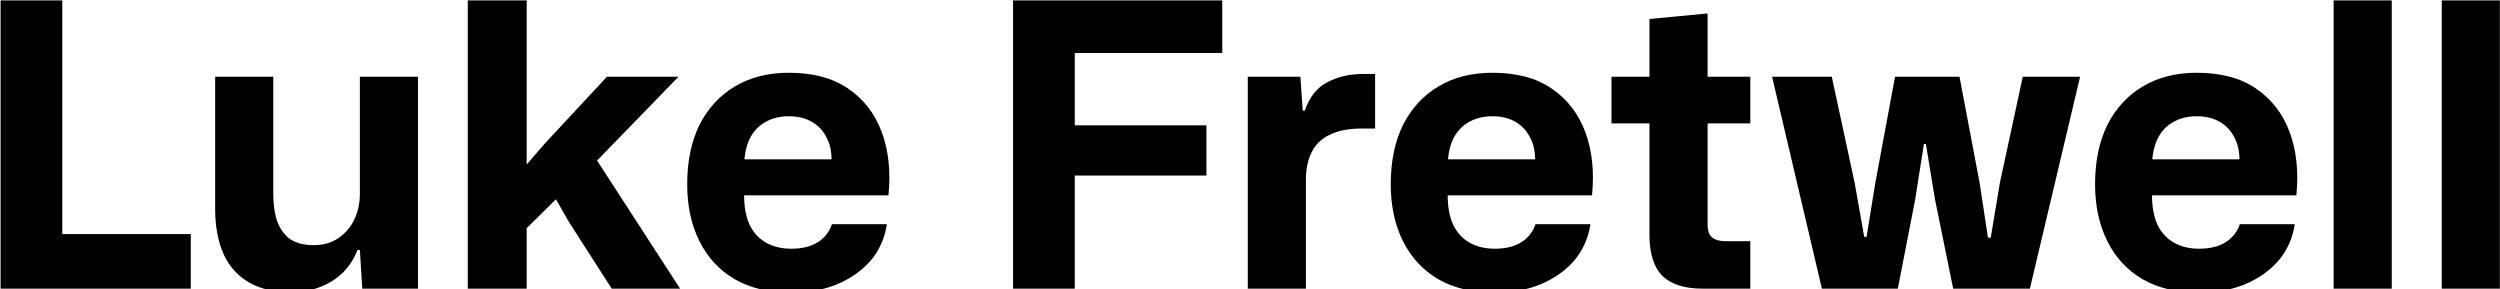
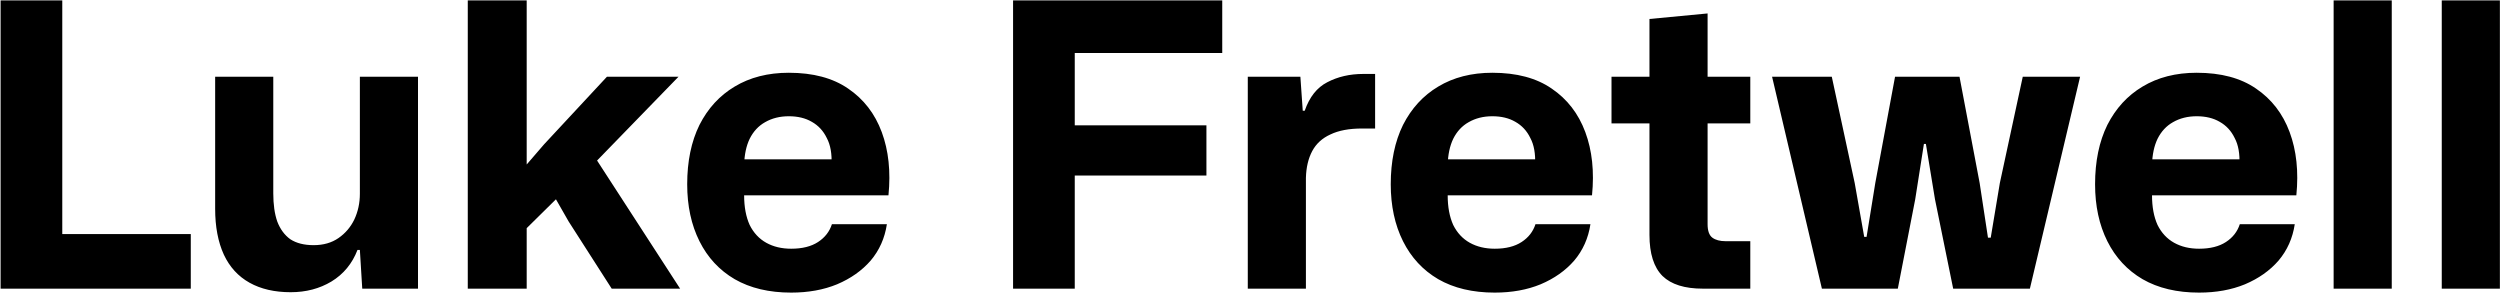
- <svg xmlns="http://www.w3.org/2000/svg" width="2529" height="292" viewBox="0 0 2529 292" fill="currentColor">
+ <svg xmlns="http://www.w3.org/2000/svg" width="2529" height="296" viewBox="0 0 2529 296" fill="currentColor">
  <path d="M0.6 292V0.4H63V247.2L53.8 236.8H193V292H0.6ZM294.047 295.6C277.78 295.6 263.914 292.4 252.447 286C240.98 279.6 232.314 270.133 226.447 257.6C220.58 244.8 217.647 229.333 217.647 211.2V77.6H276.447V195.6C276.447 206.8 277.78 216.267 280.447 224C283.38 231.733 287.78 237.733 293.647 242C299.78 246 307.647 248 317.247 248C327.114 248 335.514 245.6 342.447 240.8C349.38 236 354.714 229.733 358.447 222C362.18 214 364.047 205.333 364.047 196V77.6H422.847V292H366.447L364.047 252.8H361.647C356.314 266.667 347.514 277.333 335.247 284.8C323.247 292 309.514 295.6 294.047 295.6ZM473.2 292V0.4H532.8V166.4L550.4 146L614 77.6H686.4L604 162.4L688 292H618.8L575.2 224L562.4 201.6L532.8 230.8V292H473.2ZM800.366 296C777.966 296 758.899 291.467 743.166 282.4C727.699 273.333 715.832 260.533 707.566 244C699.299 227.467 695.166 208.267 695.166 186.4C695.166 163.2 699.299 143.2 707.566 126.4C716.099 109.6 727.966 96.667 743.166 87.6C758.632 78.267 776.899 73.6 797.966 73.6C822.499 73.6 842.499 78.933 857.966 89.6C873.699 100.267 885.032 114.933 891.966 133.6C898.899 152.267 901.166 173.6 898.766 197.6H752.766C752.766 209.333 754.632 219.333 758.366 227.6C762.366 235.6 767.966 241.6 775.166 245.6C782.366 249.6 790.766 251.6 800.366 251.6C811.566 251.6 820.632 249.333 827.566 244.8C834.499 240.267 839.166 234.267 841.566 226.8H897.166C895.032 240.933 889.566 253.2 880.766 263.6C871.966 273.733 860.632 281.733 846.766 287.6C833.166 293.2 817.699 296 800.366 296ZM752.766 166.8L747.566 161.2H846.766L841.166 166.8C841.699 155.6 840.099 146.533 836.366 139.6C832.899 132.4 827.832 126.933 821.166 123.2C814.766 119.467 807.032 117.6 797.966 117.6C788.899 117.6 780.899 119.6 773.966 123.6C767.299 127.333 762.099 132.933 758.366 140.4C754.899 147.6 753.032 156.4 752.766 166.8ZM1024.82 292V0.4H1236.42V53.6H1076.82L1087.22 43.2V292H1024.82ZM1071.22 177.6V126.8H1220.42V177.6H1071.22ZM1262.26 292V77.6H1315.46L1317.86 112H1319.86C1324.66 98.133 1332.26 88.533 1342.66 83.2C1353.33 77.6 1365.46 74.8 1379.06 74.8C1381.46 74.8 1383.6 74.8 1385.46 74.8C1387.33 74.8 1389.2 74.8 1391.06 74.8V130C1389.73 130 1387.86 130 1385.46 130C1383.06 130 1380.53 130 1377.86 130C1364.8 130 1354.13 132 1345.86 136C1337.6 139.733 1331.46 145.333 1327.46 152.8C1323.46 160.267 1321.33 169.333 1321.06 180V292H1262.26ZM1512.08 296C1489.68 296 1470.62 291.467 1454.88 282.4C1439.42 273.333 1427.55 260.533 1419.28 244C1411.02 227.467 1406.88 208.267 1406.88 186.4C1406.88 163.2 1411.02 143.2 1419.28 126.4C1427.82 109.6 1439.68 96.667 1454.88 87.6C1470.35 78.267 1488.62 73.6 1509.68 73.6C1534.22 73.6 1554.22 78.933 1569.68 89.6C1585.42 100.267 1596.75 114.933 1603.68 133.6C1610.62 152.267 1612.88 173.6 1610.48 197.6H1464.48C1464.48 209.333 1466.35 219.333 1470.08 227.6C1474.08 235.6 1479.68 241.6 1486.88 245.6C1494.08 249.6 1502.48 251.6 1512.08 251.6C1523.28 251.6 1532.35 249.333 1539.28 244.8C1546.22 240.267 1550.88 234.267 1553.28 226.8H1608.88C1606.75 240.933 1601.28 253.2 1592.48 263.6C1583.68 273.733 1572.35 281.733 1558.48 287.6C1544.88 293.2 1529.42 296 1512.08 296ZM1464.48 166.8L1459.28 161.2H1558.48L1552.88 166.8C1553.42 155.6 1551.82 146.533 1548.08 139.6C1544.62 132.4 1539.55 126.933 1532.88 123.2C1526.48 119.467 1518.75 117.6 1509.68 117.6C1500.62 117.6 1492.62 119.6 1485.68 123.6C1479.02 127.333 1473.82 132.933 1470.08 140.4C1466.62 147.6 1464.75 156.4 1464.48 166.8ZM1722.6 292C1704.2 292 1690.6 287.733 1681.8 279.2C1673 270.4 1668.6 256.533 1668.6 237.6V124.8H1630.2V77.6H1668.6V19.2L1727.4 13.6V77.6H1770.6V124.8H1727.4V226.8C1727.4 233.467 1729 238 1732.2 240.4C1735.4 242.8 1739.93 244 1745.8 244H1770.6V292H1722.6ZM1843.03 292L1792.63 77.6H1853.03L1876.23 185.2L1885.83 239.6H1888.23L1897.03 185.2L1917.03 77.6H1982.23L2002.63 185.2L2011.03 240.4H2013.83L2023.03 185.2L2046.23 77.6H2104.23L2053.43 292H1975.83L1957.43 201.6L1948.23 145.6H1946.23L1937.43 201.6L1919.83 292H1843.03ZM2224.58 296C2202.18 296 2183.12 291.467 2167.38 282.4C2151.92 273.333 2140.05 260.533 2131.78 244C2123.52 227.467 2119.38 208.267 2119.38 186.4C2119.38 163.2 2123.52 143.2 2131.78 126.4C2140.32 109.6 2152.18 96.667 2167.38 87.6C2182.85 78.267 2201.12 73.6 2222.18 73.6C2246.72 73.6 2266.72 78.933 2282.18 89.6C2297.92 100.267 2309.25 114.933 2316.18 133.6C2323.12 152.267 2325.38 173.6 2322.98 197.6H2176.98C2176.98 209.333 2178.85 219.333 2182.58 227.6C2186.58 235.6 2192.18 241.6 2199.38 245.6C2206.58 249.6 2214.98 251.6 2224.58 251.6C2235.78 251.6 2244.85 249.333 2251.78 244.8C2258.72 240.267 2263.38 234.267 2265.78 226.8H2321.38C2319.25 240.933 2313.78 253.2 2304.98 263.6C2296.18 273.733 2284.85 281.733 2270.98 287.6C2257.38 293.2 2241.92 296 2224.58 296ZM2176.98 166.8L2171.78 161.2H2270.98L2265.38 166.8C2265.92 155.6 2264.32 146.533 2260.58 139.6C2257.12 132.4 2252.05 126.933 2245.38 123.2C2238.98 119.467 2231.25 117.6 2222.18 117.6C2213.12 117.6 2205.12 119.6 2198.18 123.6C2191.52 127.333 2186.32 132.933 2182.58 140.4C2179.12 147.6 2177.25 156.4 2176.98 166.8ZM2360.7 292V0.4H2419.5V292H2360.7ZM2470.08 292V0.4H2528.88V292H2470.08Z" />
</svg>
